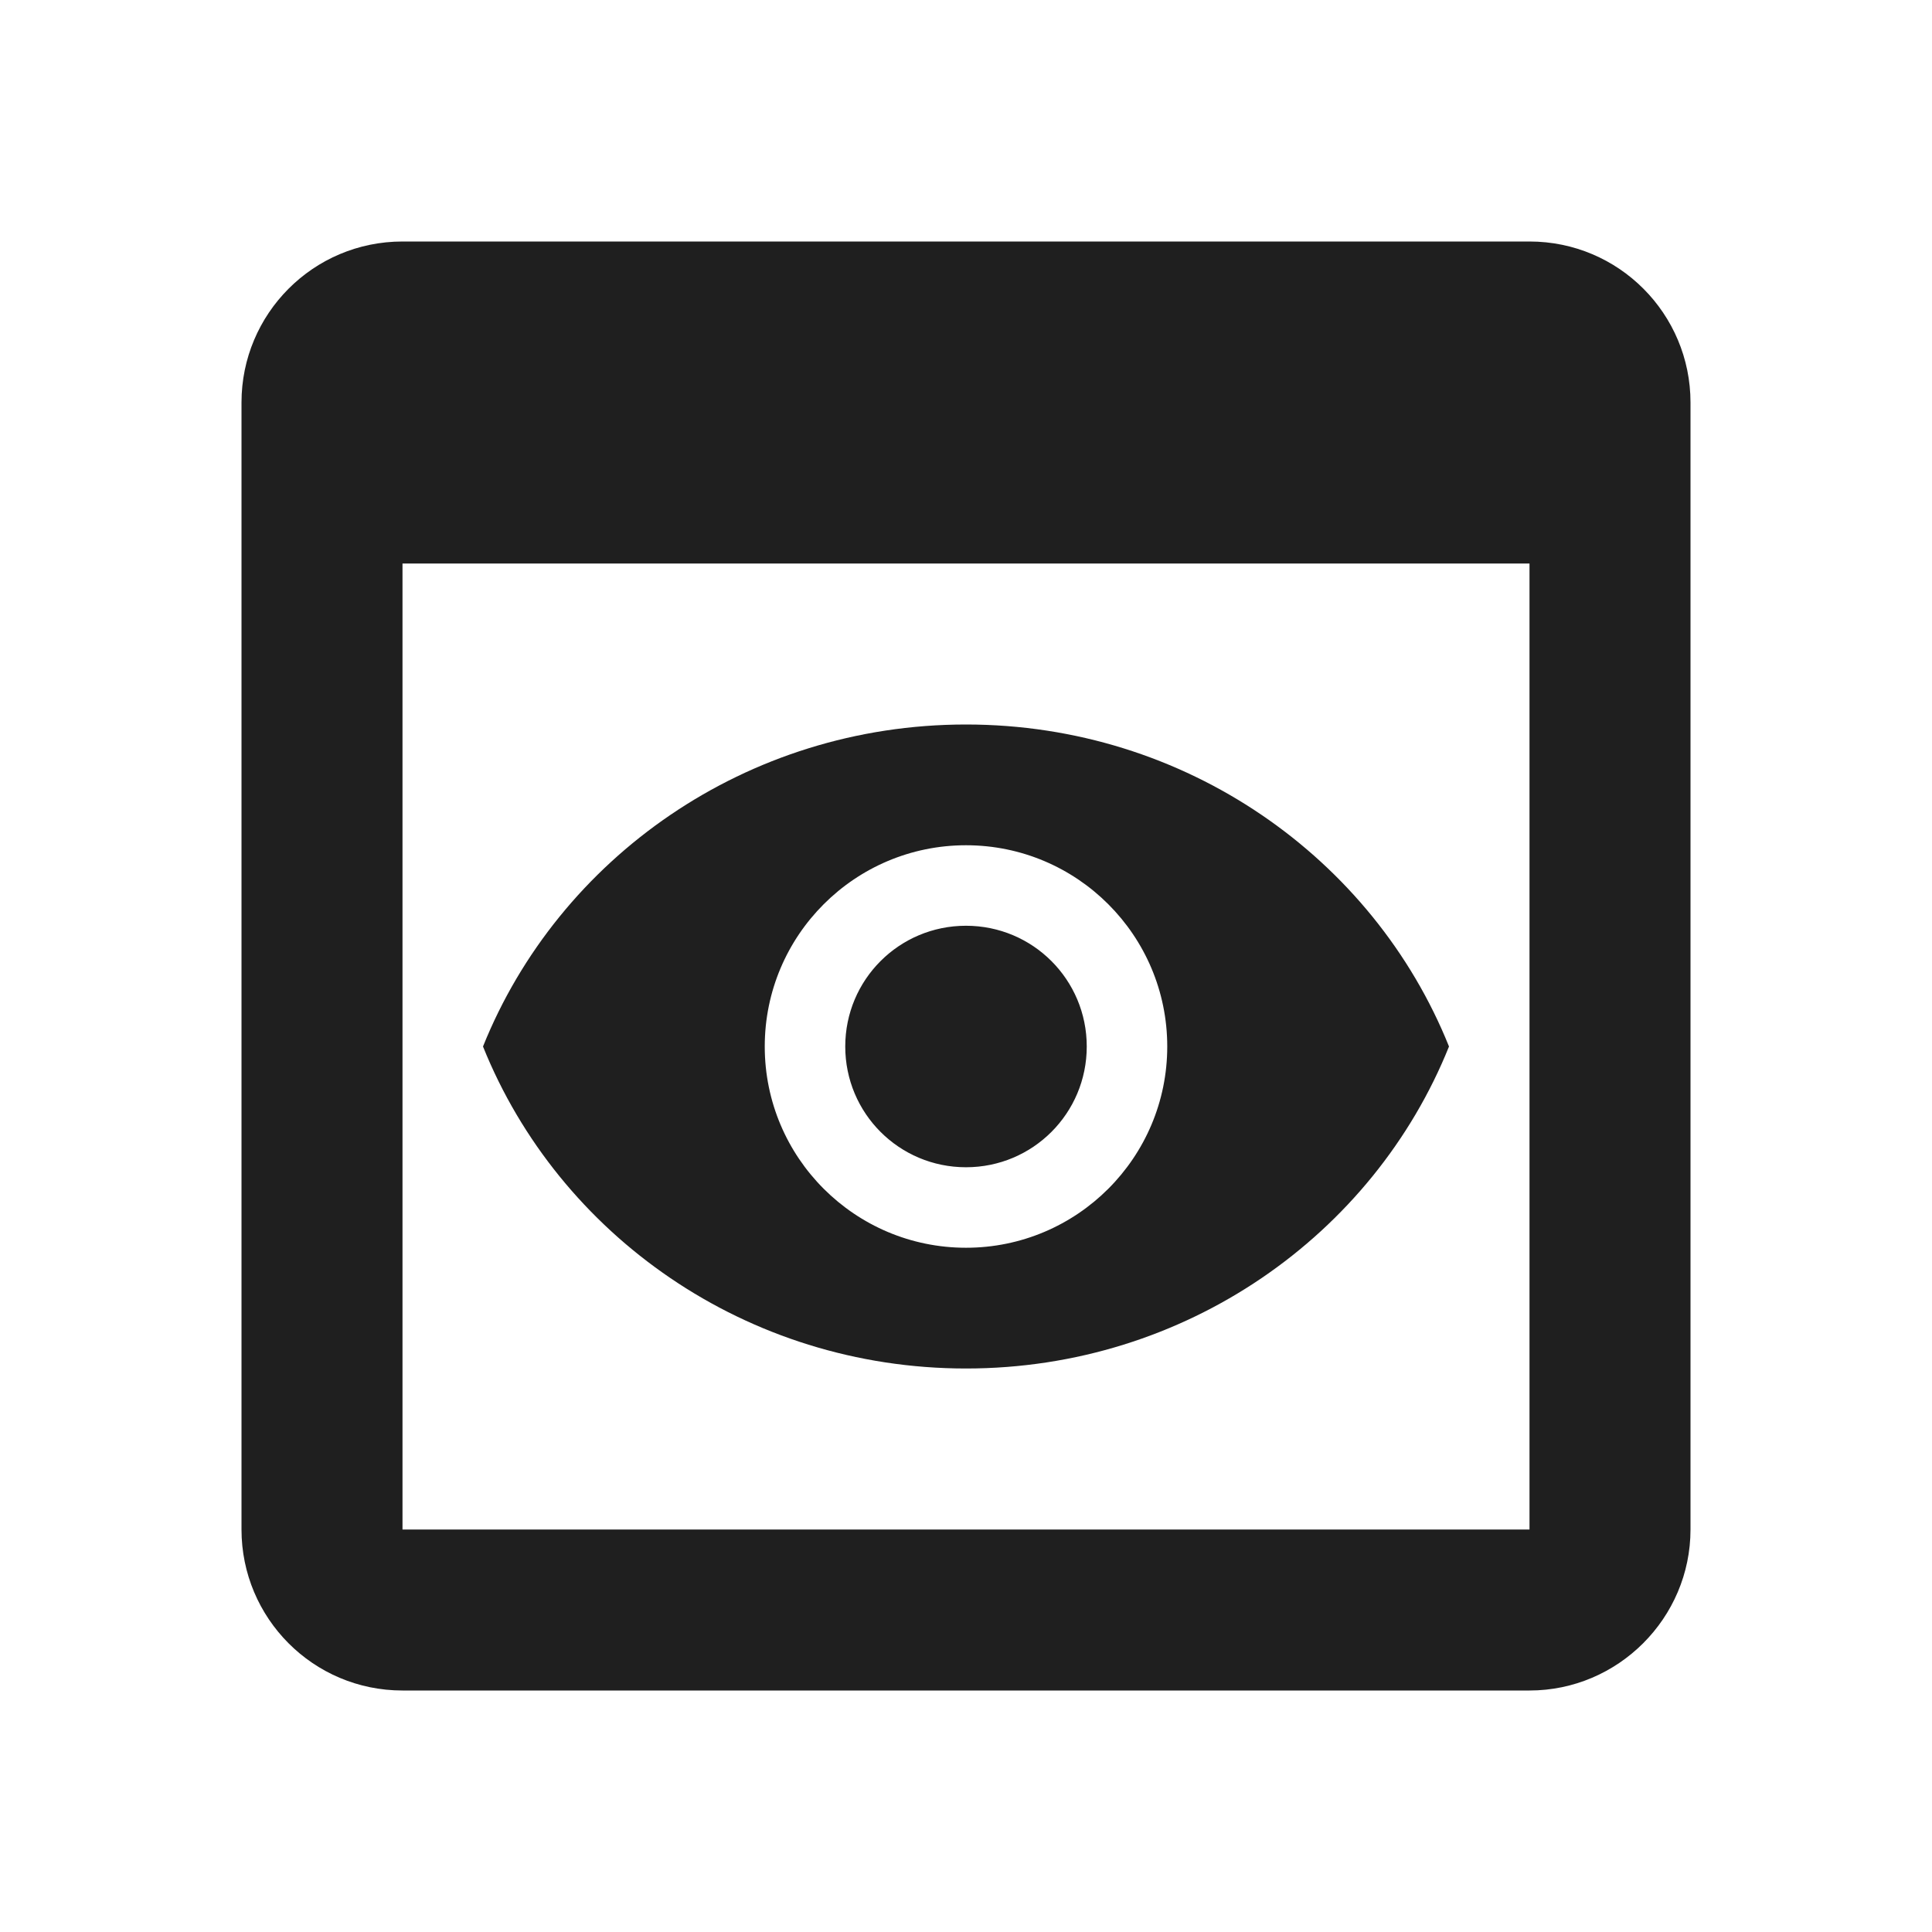
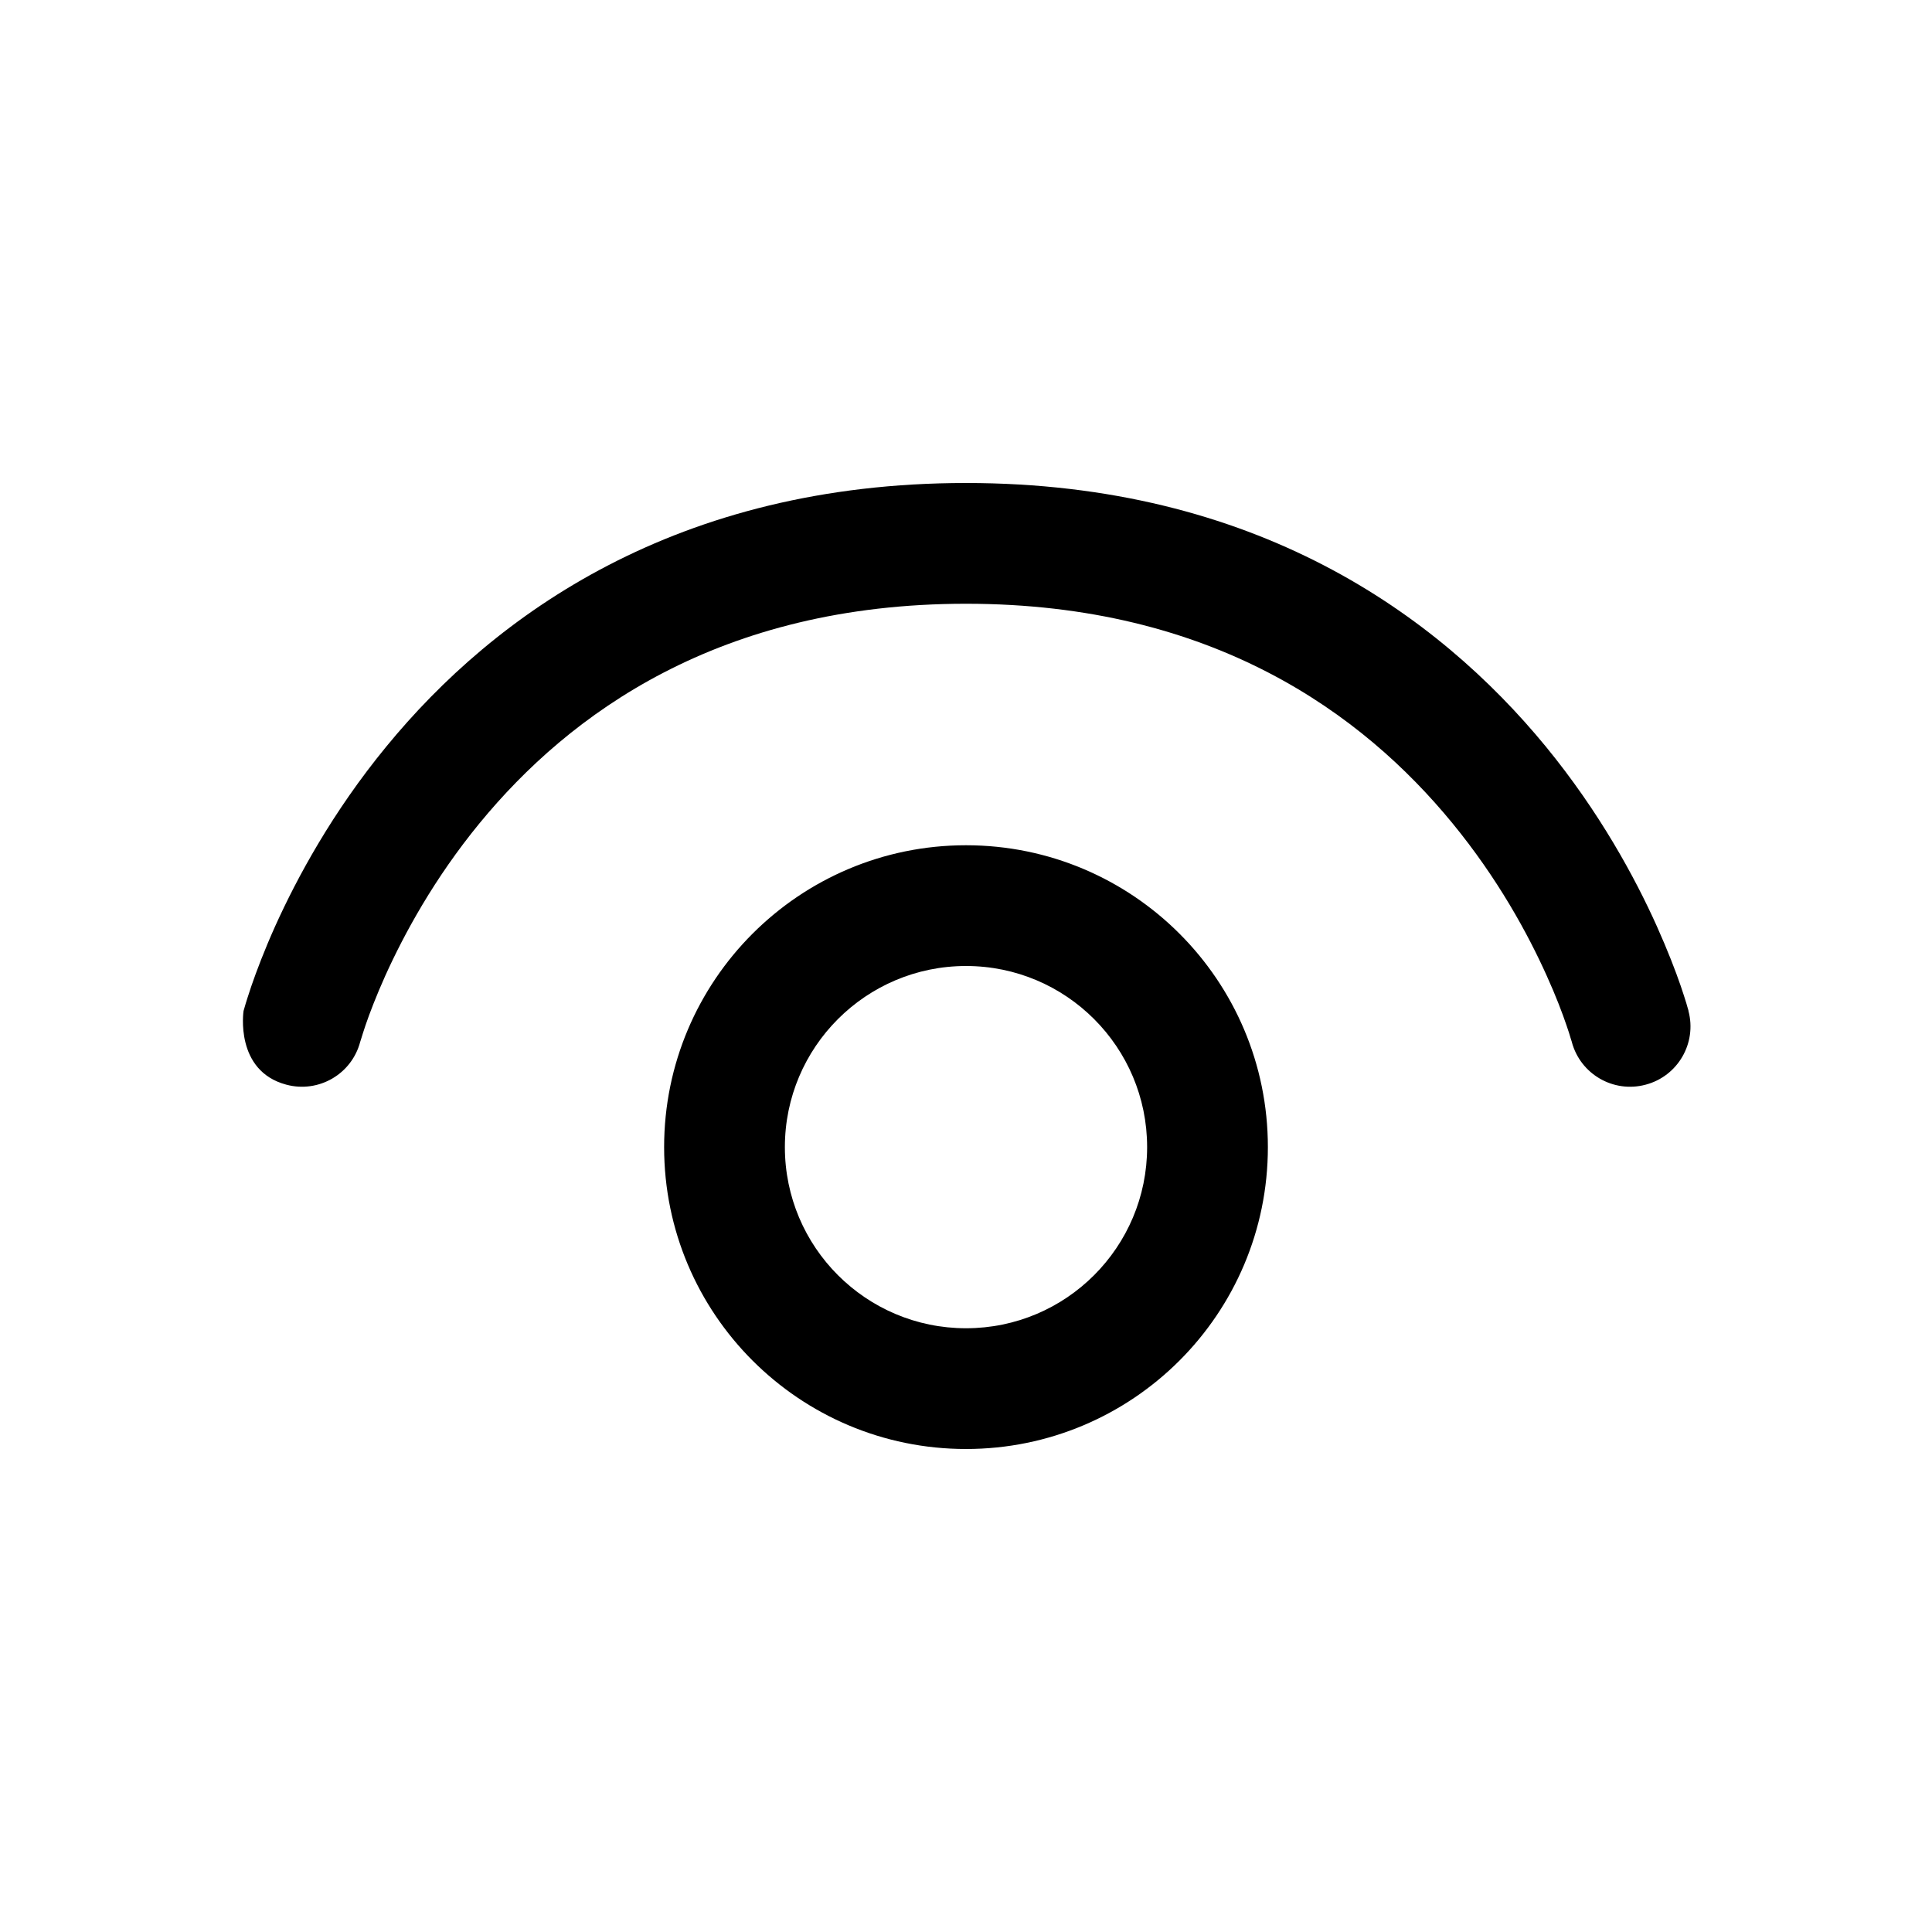
- <svg xmlns="http://www.w3.org/2000/svg" enable-background="new 0 0 24 24" height="24px" viewBox="0 0 24 24" width="24px" fill="#1f1f1f">
-   <g>
-     <rect fill="none" height="24" width="24" />
-     <path d="M19,3H5C3.89,3,3,3.9,3,5v14c0,1.1,0.89,2,2,2h14c1.1,0,2-0.9,2-2V5C21,3.9,20.11,3,19,3z M19,19H5V7h14V19z M13.5,13 c0,0.83-0.67,1.5-1.5,1.5s-1.5-0.67-1.5-1.5c0-0.83,0.67-1.5,1.5-1.5S13.5,12.17,13.5,13z M12,9c-2.73,0-5.06,1.66-6,4 c0.94,2.34,3.27,4,6,4s5.06-1.66,6-4C17.06,10.66,14.73,9,12,9z M12,15.5c-1.38,0-2.5-1.12-2.5-2.5c0-1.38,1.12-2.5,2.5-2.5 c1.38,0,2.5,1.12,2.5,2.5C14.5,14.38,13.38,15.5,12,15.5z" />
-   </g>
+ <svg xmlns="http://www.w3.org/2000/svg" width="16" height="16" viewBox="0 0 16 16" fill="currentColor">
+   <path d="M2.984 8.625L2.983 8.628C2.913 8.895 2.639 9.054 2.372 8.983C1.941 8.869 2.017 8.372 2.017 8.372L2.035 8.31C2.035 8.31 2.061 8.226 2.082 8.165C2.124 8.043 2.188 7.873 2.279 7.67C2.462 7.265 2.754 6.725 3.199 6.183C4.096 5.089 5.605 4 8 4C10.395 4 11.904 5.089 12.802 6.183C13.246 6.725 13.539 7.265 13.721 7.67C13.812 7.873 13.877 8.043 13.919 8.165C13.94 8.226 13.955 8.275 13.966 8.31C13.971 8.328 13.975 8.342 13.978 8.352L13.982 8.365L13.983 8.369L13.983 8.371L13.983 8.372C14.054 8.639 13.895 8.913 13.628 8.983C13.362 9.054 13.088 8.896 13.017 8.629L13.017 8.628L13.016 8.625L13.008 8.6C13.001 8.576 12.99 8.539 12.973 8.491C12.94 8.394 12.887 8.252 12.809 8.08C12.654 7.735 12.404 7.275 12.028 6.817C11.286 5.912 10.044 5 8 5C5.956 5 4.715 5.912 3.972 6.817C3.596 7.275 3.347 7.735 3.191 8.08C3.114 8.252 3.06 8.394 3.027 8.491C3.011 8.539 2.999 8.576 2.992 8.6L2.984 8.625ZM8 7C6.62 7 5.5 8.119 5.5 9.5C5.5 10.881 6.62 12 8 12C9.381 12 10.5 10.881 10.5 9.5C10.5 8.119 9.381 7 8 7ZM6.5 9.5C6.5 8.672 7.172 8 8 8C8.829 8 9.5 8.672 9.5 9.5C9.5 10.328 8.829 11 8 11C7.172 11 6.5 10.328 6.5 9.5Z" />
</svg>
